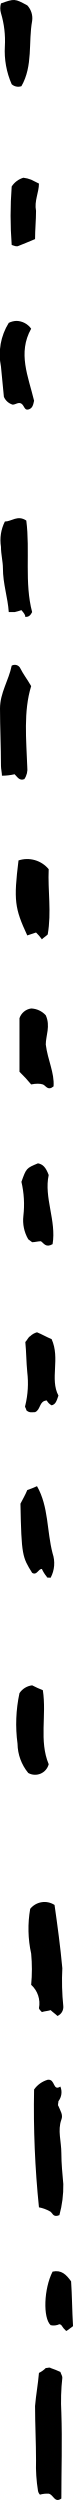
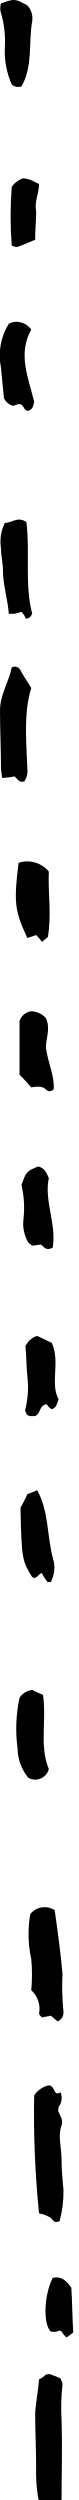
- <svg xmlns="http://www.w3.org/2000/svg" viewBox="0 0 7.5 256.7">
+ <svg xmlns="http://www.w3.org/2000/svg" fill="currentColor" viewBox="0 0 8 256">
  <g data-name="Layer 2">
    <g data-name="Layer 1">
      <g data-name="Calque 2">
        <path d="M3.5 214.55a2.6 2.6 0 011.4-1c.8-.1.5 1.2 1.3.7a1.51 1.51 0 01-.2 1.5c0 .2-.1.4 0 .5.2.5.5.9.3 1.4-.4 1.11 0 2.22 0 3.44 0 1.06.11 2.12.2 3.17a11.29 11.29 0 01-.4 3.19c-.7.3-.7-.3-1-.4a3.58 3.58 0 00-1.1-.4 99.55 99.55 0 01-.5-12.1zM4 243.65a2.49 2.49 0 00.7-.5c.2 0 .4-.1.5 0a10.38 10.38 0 011 .4c.1.3.2.4.2.6a21.67 21.67 0 00-.1 3.6c.1 2.9 0 5.9 0 8.8-.7.5-.8-.4-1.3-.5a2.77 2.77 0 00-.9.1.76.76 0 01-.2-.4 16.16 16.16 0 01-.2-3.1c0-1.9-.1-3.7-.1-5.6.1-1.2.3-2.2.4-3.4zM3.1 196a1.89 1.89 0 012.5-.4c.3 2.1.6 4.3.8 6.5a25.42 25.42 0 00.1 3.9 1 1 0 01-.6 1c-.2-.2-.5-.4-.7-.6-.3.1-.6.1-.9.2-.1-.1-.3-.3-.3-.4a2.57 2.57 0 00-.8-2.4 17.1 17.1 0 000-3.2 11.92 11.92 0 01-.1-4.6zM.2 79.65c0-.3-.1-.7-.1-1 0-2-.1-3.9-.1-5.9 0-1.6.9-2.9 1.2-4.4a.63.63 0 01.9.3c.3.6.7 1.1 1.1 1.8-.8 2.6-.5 5.5-.4 8.3A1.8 1.8 0 012.5 80c-.5.2-.7-.2-1-.5a5.85 5.85 0 01-1.3.15zM2.2 62.65a6.37 6.37 0 01-.7.2H.9c-.1-1.5-.6-2.9-.6-4.5 0-.7-.2-1.4-.2-2.2a4.27 4.27 0 01.4-2.6c.7 0 1.3-.7 2.2-.1.4 3.1-.2 6.4.6 9.4-.2.4-.4.5-.7.5 0-.2-.1-.35-.4-.7zM1.9 88.35a2.86 2.86 0 013.1.9c-.1 2.2.3 4.4-.1 6.7-.2.2-.4.3-.6.5a4.35 4.35 0 00-.6-.7l-.9.3c-1.3-2.8-1.4-3.6-.9-7.7zM3.5 41.15c-.1.5-.2.8-.6.9s-.4-.4-.7-.6-.6.1-.9.1a1.42 1.42 0 01-.9-.8c-.1-1-.2-2.1-.3-3.1a6.16 6.16 0 01.8-4.5 1.88 1.88 0 01.8-.2 1.9 1.9 0 011.5.8c-1.4 2.5-.3 4.9.3 7.4zM5.2 162c-.3 0-.4 0-.4-.1a3.51 3.51 0 01-.5-.8c-.4 0-.5.7-1 .4-1-1.6-1.1-1.8-1.2-7.1.2-.4.5-.9.7-1.4a10.38 10.38 0 001-.4c1.2 2.1 1 4.6 1.6 6.9a3.16 3.16 0 01-.2 2.5zM5 181.15a1.44 1.44 0 01-2.1.9 4.82 4.82 0 01-1.1-3 15.07 15.07 0 01.2-5.2 1.83 1.83 0 011.3-.8 11.73 11.73 0 001.1.5c.4 2.6-.4 5.2.6 7.6zM2.2 121.35c.5-1.4.5-1.4 1.7-1.9.5.1.8.4 1.1 1.2-.5 2.3.8 4.7.4 7.1-.7.4-.9-.1-1.2-.3-.3 0-.6.1-.9.1-.1-.1-.3-.2-.4-.3a3.87 3.87 0 01-.5-2.4 10.18 10.18 0 00-.2-3.5zM3.2 111.35a15.4 15.4 0 00-1.2-1.3v-5.5a1.48 1.48 0 011.2-1 2.13 2.13 0 011.5.7c.5 1.1 0 2.1 0 3 .2 1.6.9 2.9.8 4.3-.6.5-.8-.1-1.1-.2s-.7-.1-1.2 0zM.1.35c1.4-.5 1.4-.5 2.7.2a1.94 1.94 0 01.5 1.6c-.4 2.2.1 4.6-1.1 6.7a1 1 0 01-1-.2 8.47 8.47 0 01-.7-3.9 9.91 9.91 0 00-.4-3.4 1.7 1.7 0 010-1zM3.6 145c-.3 0-.6.1-.9-.2 0-.2-.2-.3-.1-.5a9.61 9.61 0 00.2-3.4c-.1-1-.1-2.1-.2-3.1.2-.2.3-.5.5-.6a1.61 1.61 0 01.7-.4c.5.2 1 .5 1.5.7.9 2-.2 4.1.7 5.8-.2.6-.3.9-.7 1a1.21 1.21 0 01-.5-.5c-.8.05-.6.95-1.2 1.2zM3.6 24.55c-.7.3-1.2.5-1.7.7-.2.1-.4 0-.7-.1a40 40 0 010-6 2.15 2.15 0 011.2-.9 3.09 3.09 0 01.8.2l.8.4c0 .9-.5 1.8-.3 2.8 0 1-.1 1.9-.1 2.9zM5.4 233.25c.9-.2 1.4.3 1.9 1 .1 1.4.1 3 .2 4.6-.3.2-.5.4-.7.5a2.65 2.65 0 01-.5-.6.35.35 0 00-.2-.1 1.41 1.41 0 01-.9.1c-.8-.75-.7-3.75.2-5.5z" />
      </g>
    </g>
  </g>
</svg>
